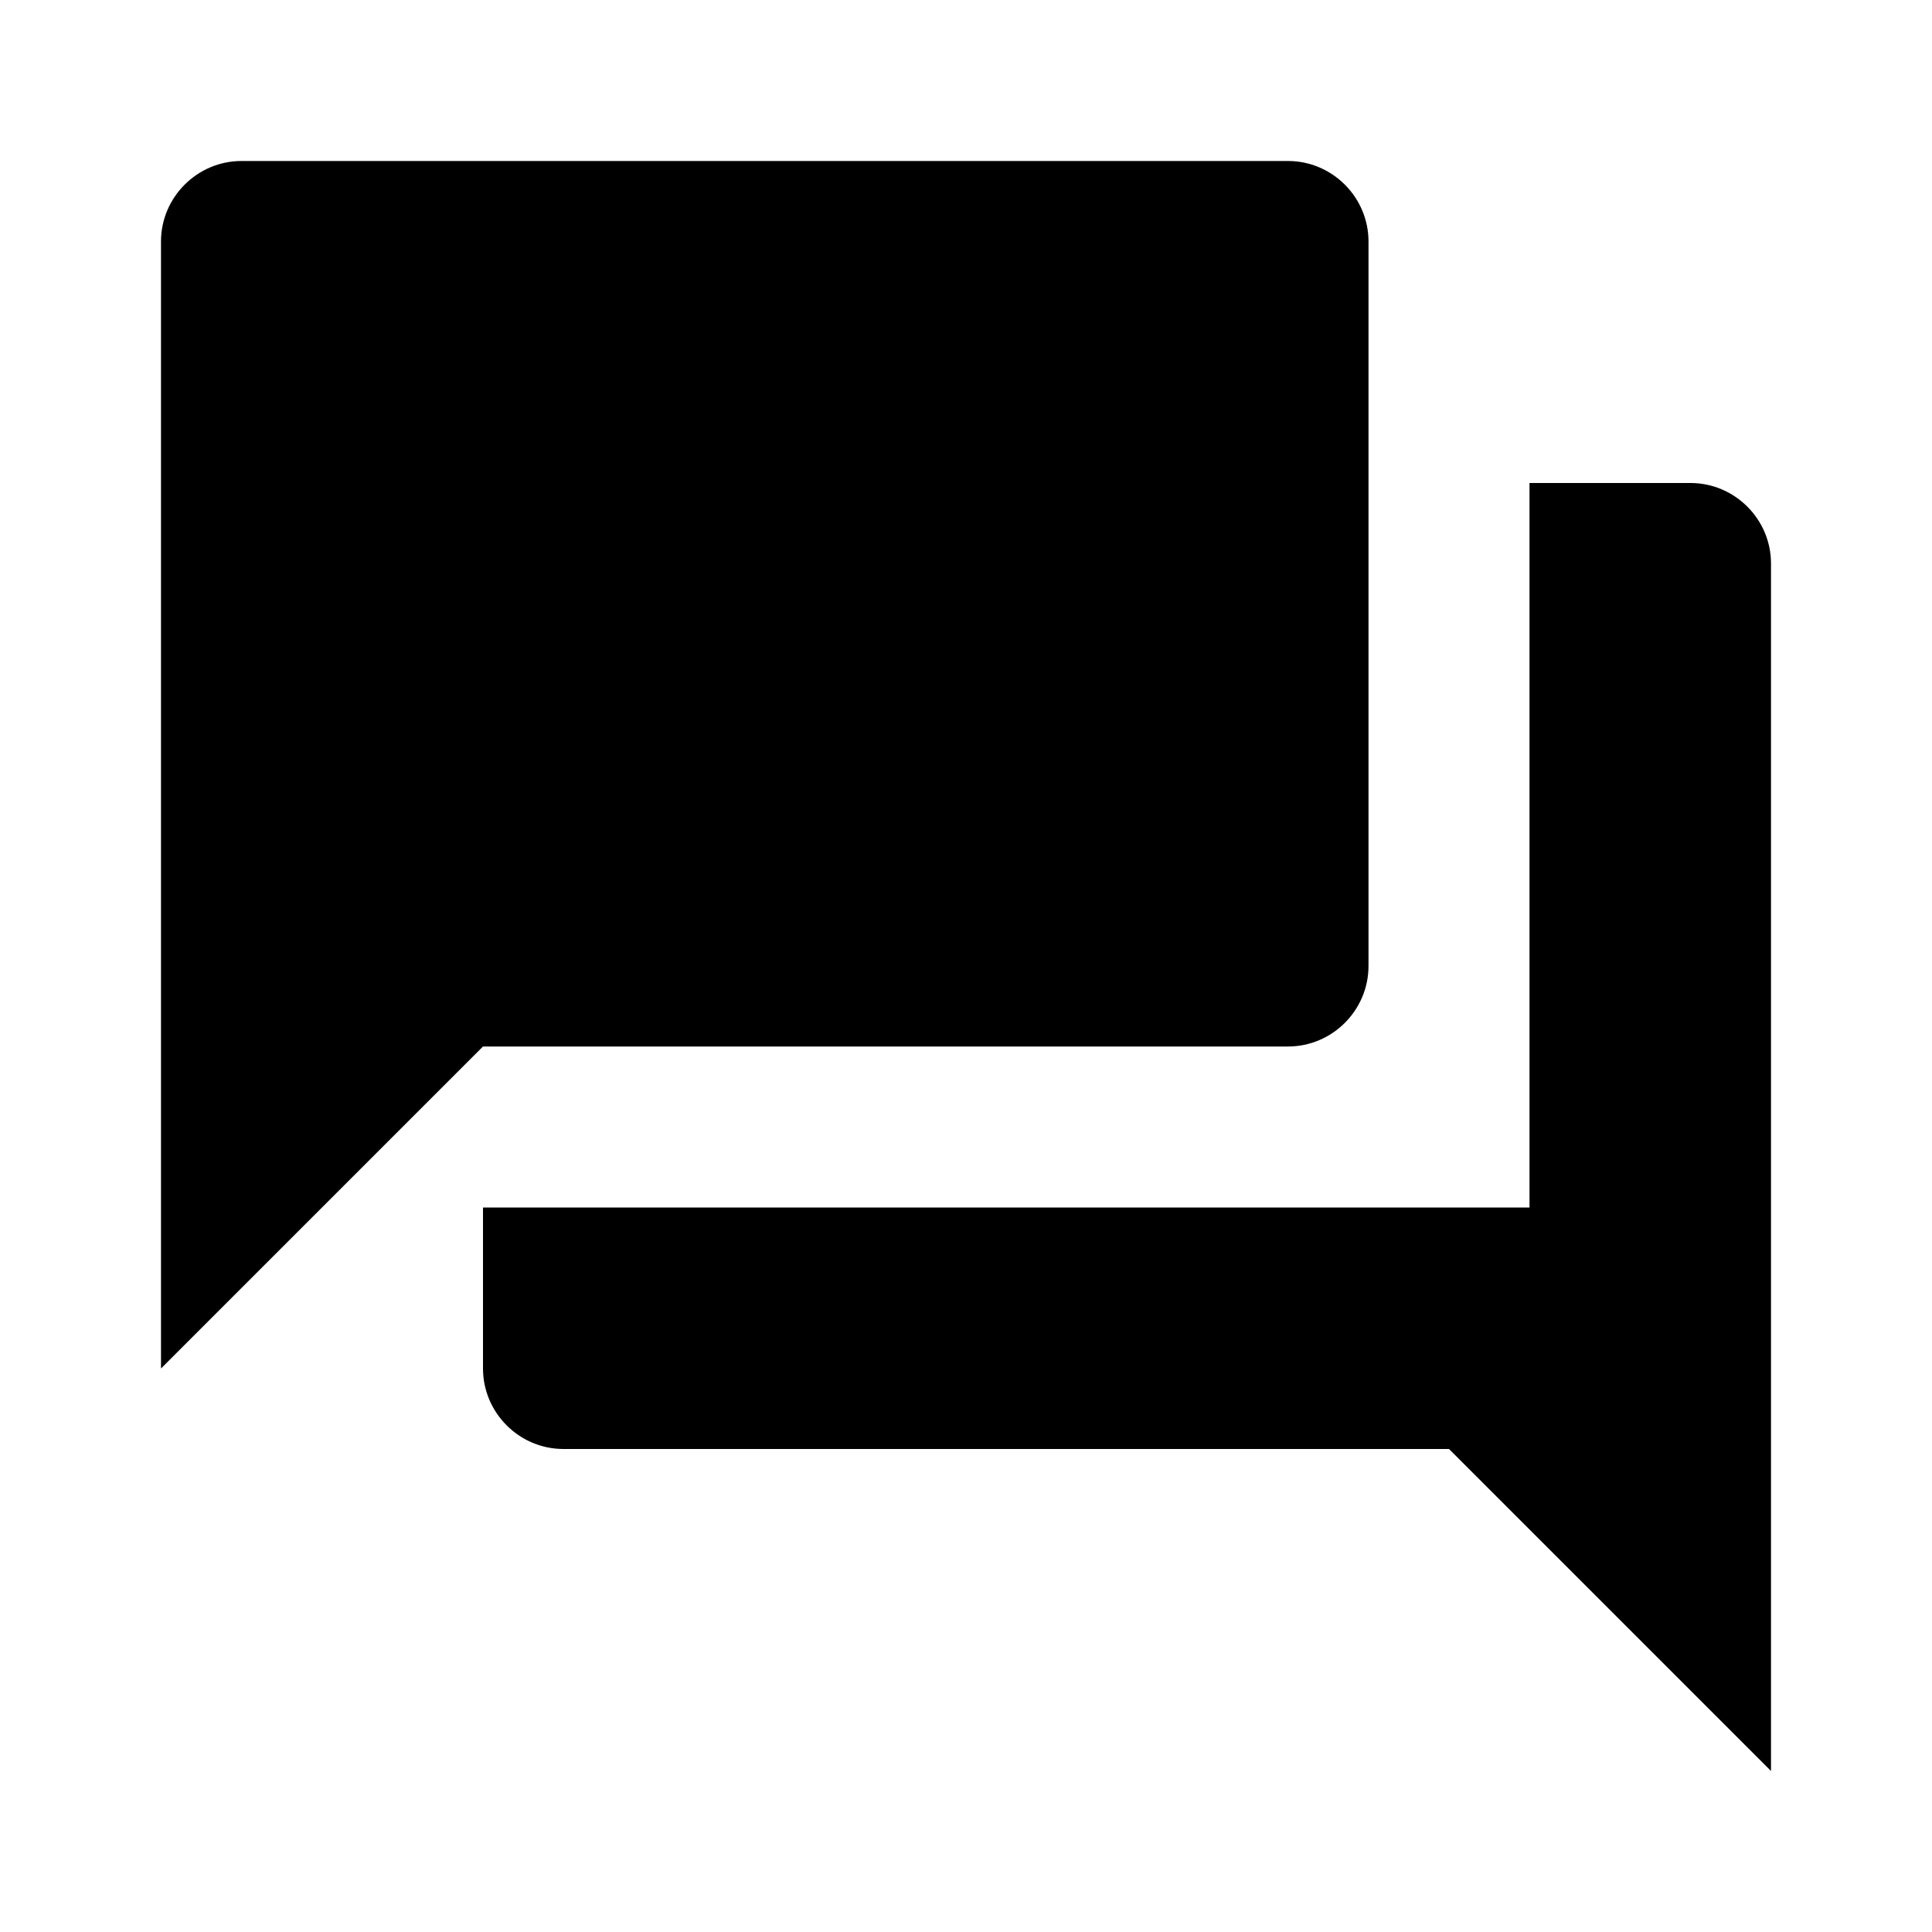
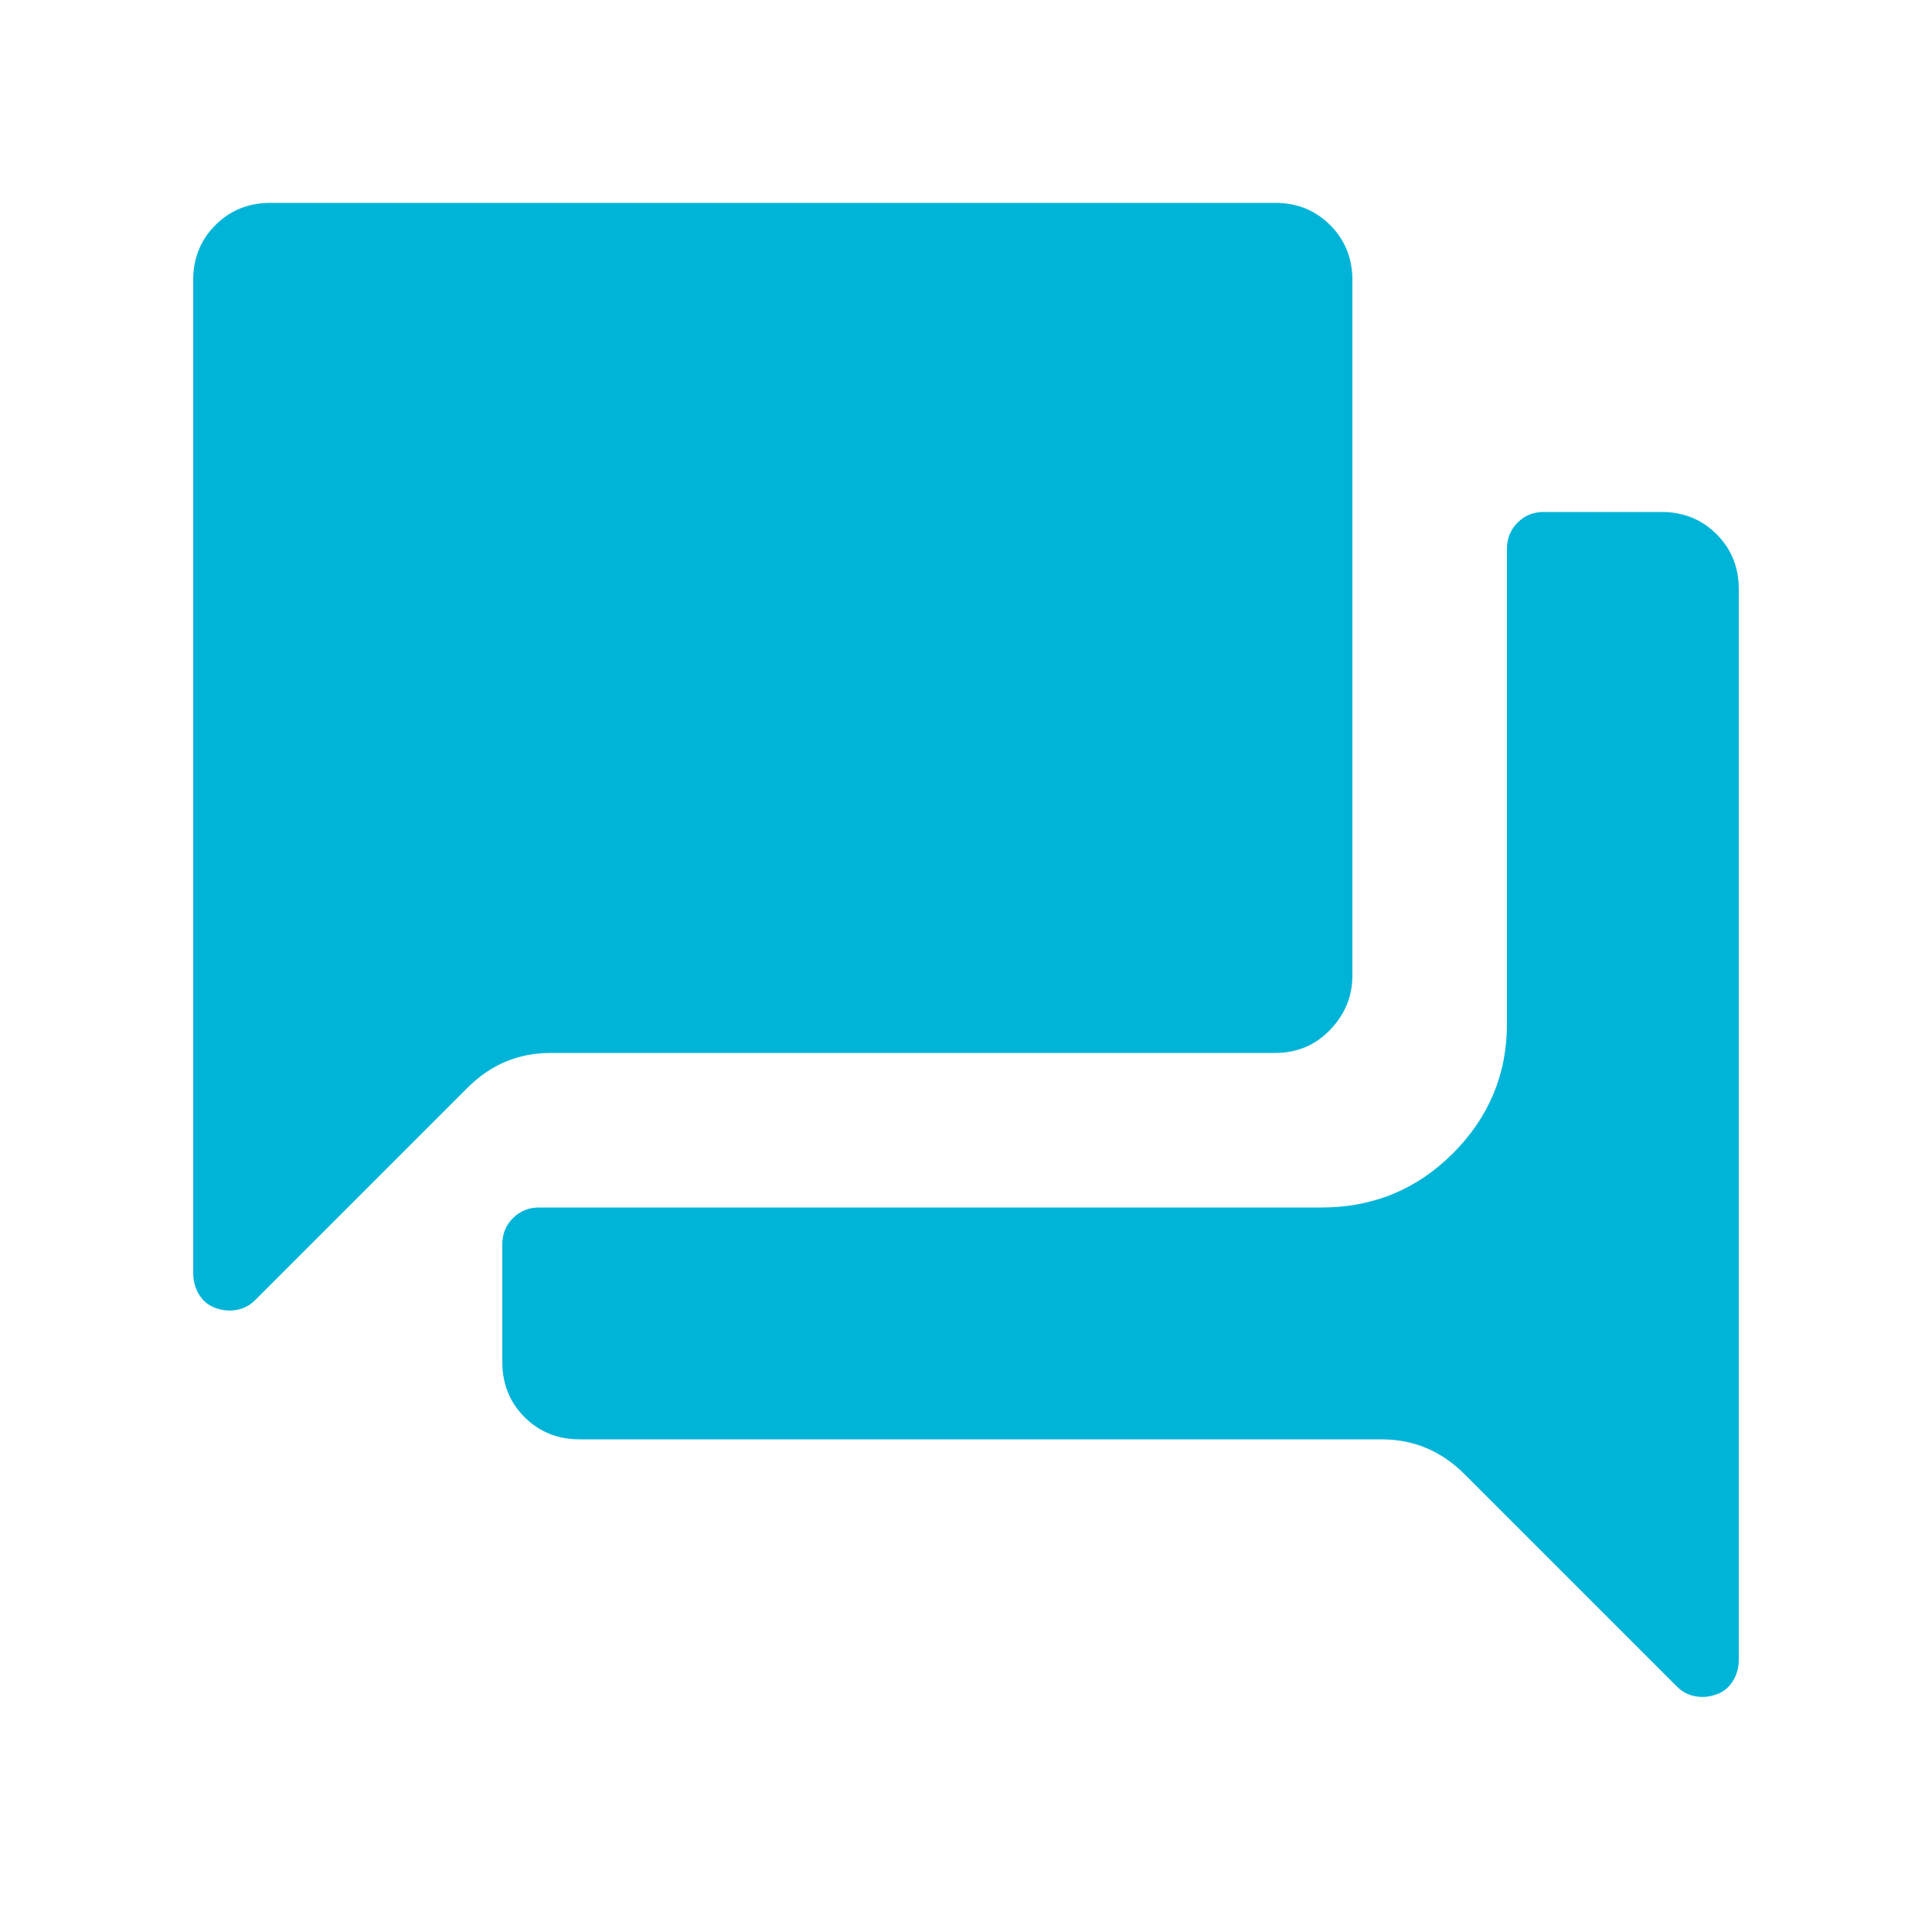
- <svg xmlns="http://www.w3.org/2000/svg" fill="#000000" width="800px" height="800px" viewBox="0 0 24 24">
-   <path d="M21 6h-2v9H6v2c0 .55.45 1 1 1h11l4 4V7c0-.55-.45-1-1-1zm-4 6V3c0-.55-.45-1-1-1H3c-.55 0-1 .45-1 1v14l4-4h10c.55 0 1-.45 1-1z" />
+ <svg xmlns="http://www.w3.org/2000/svg" fill="#00B4D8" width="800px" height="800px" viewBox="0 0 1000 1000">
+   <g id="SVGRepo_bgCarrier" stroke-width="0" />
+   <g id="SVGRepo_tracerCarrier" stroke-linecap="round" stroke-linejoin="round" />
+   <g id="SVGRepo_iconCarrier">
+     <path d="M860 265h-61q-8 0-13.5 5.5T780 284v246q0 39-28 67t-68 28H279q-8 0-13.5 5.5T260 644v61q0 17 11.5 28.5T300 745h415q25 0 43 18l110 110q4 4 9.5 5t11-1 8.5-7 3-11V305q0-17-11.5-28.5T860 265zM700 505V145q0-17-11.5-28.5T660 105H140q-17 0-28.5 11.5T100 145v514q0 6 3 11t8.5 7 11 1 9.5-5l110-110q18-18 43-18h375q17 0 28.5-12t11.5-28z" />
+   </g>
</svg>
